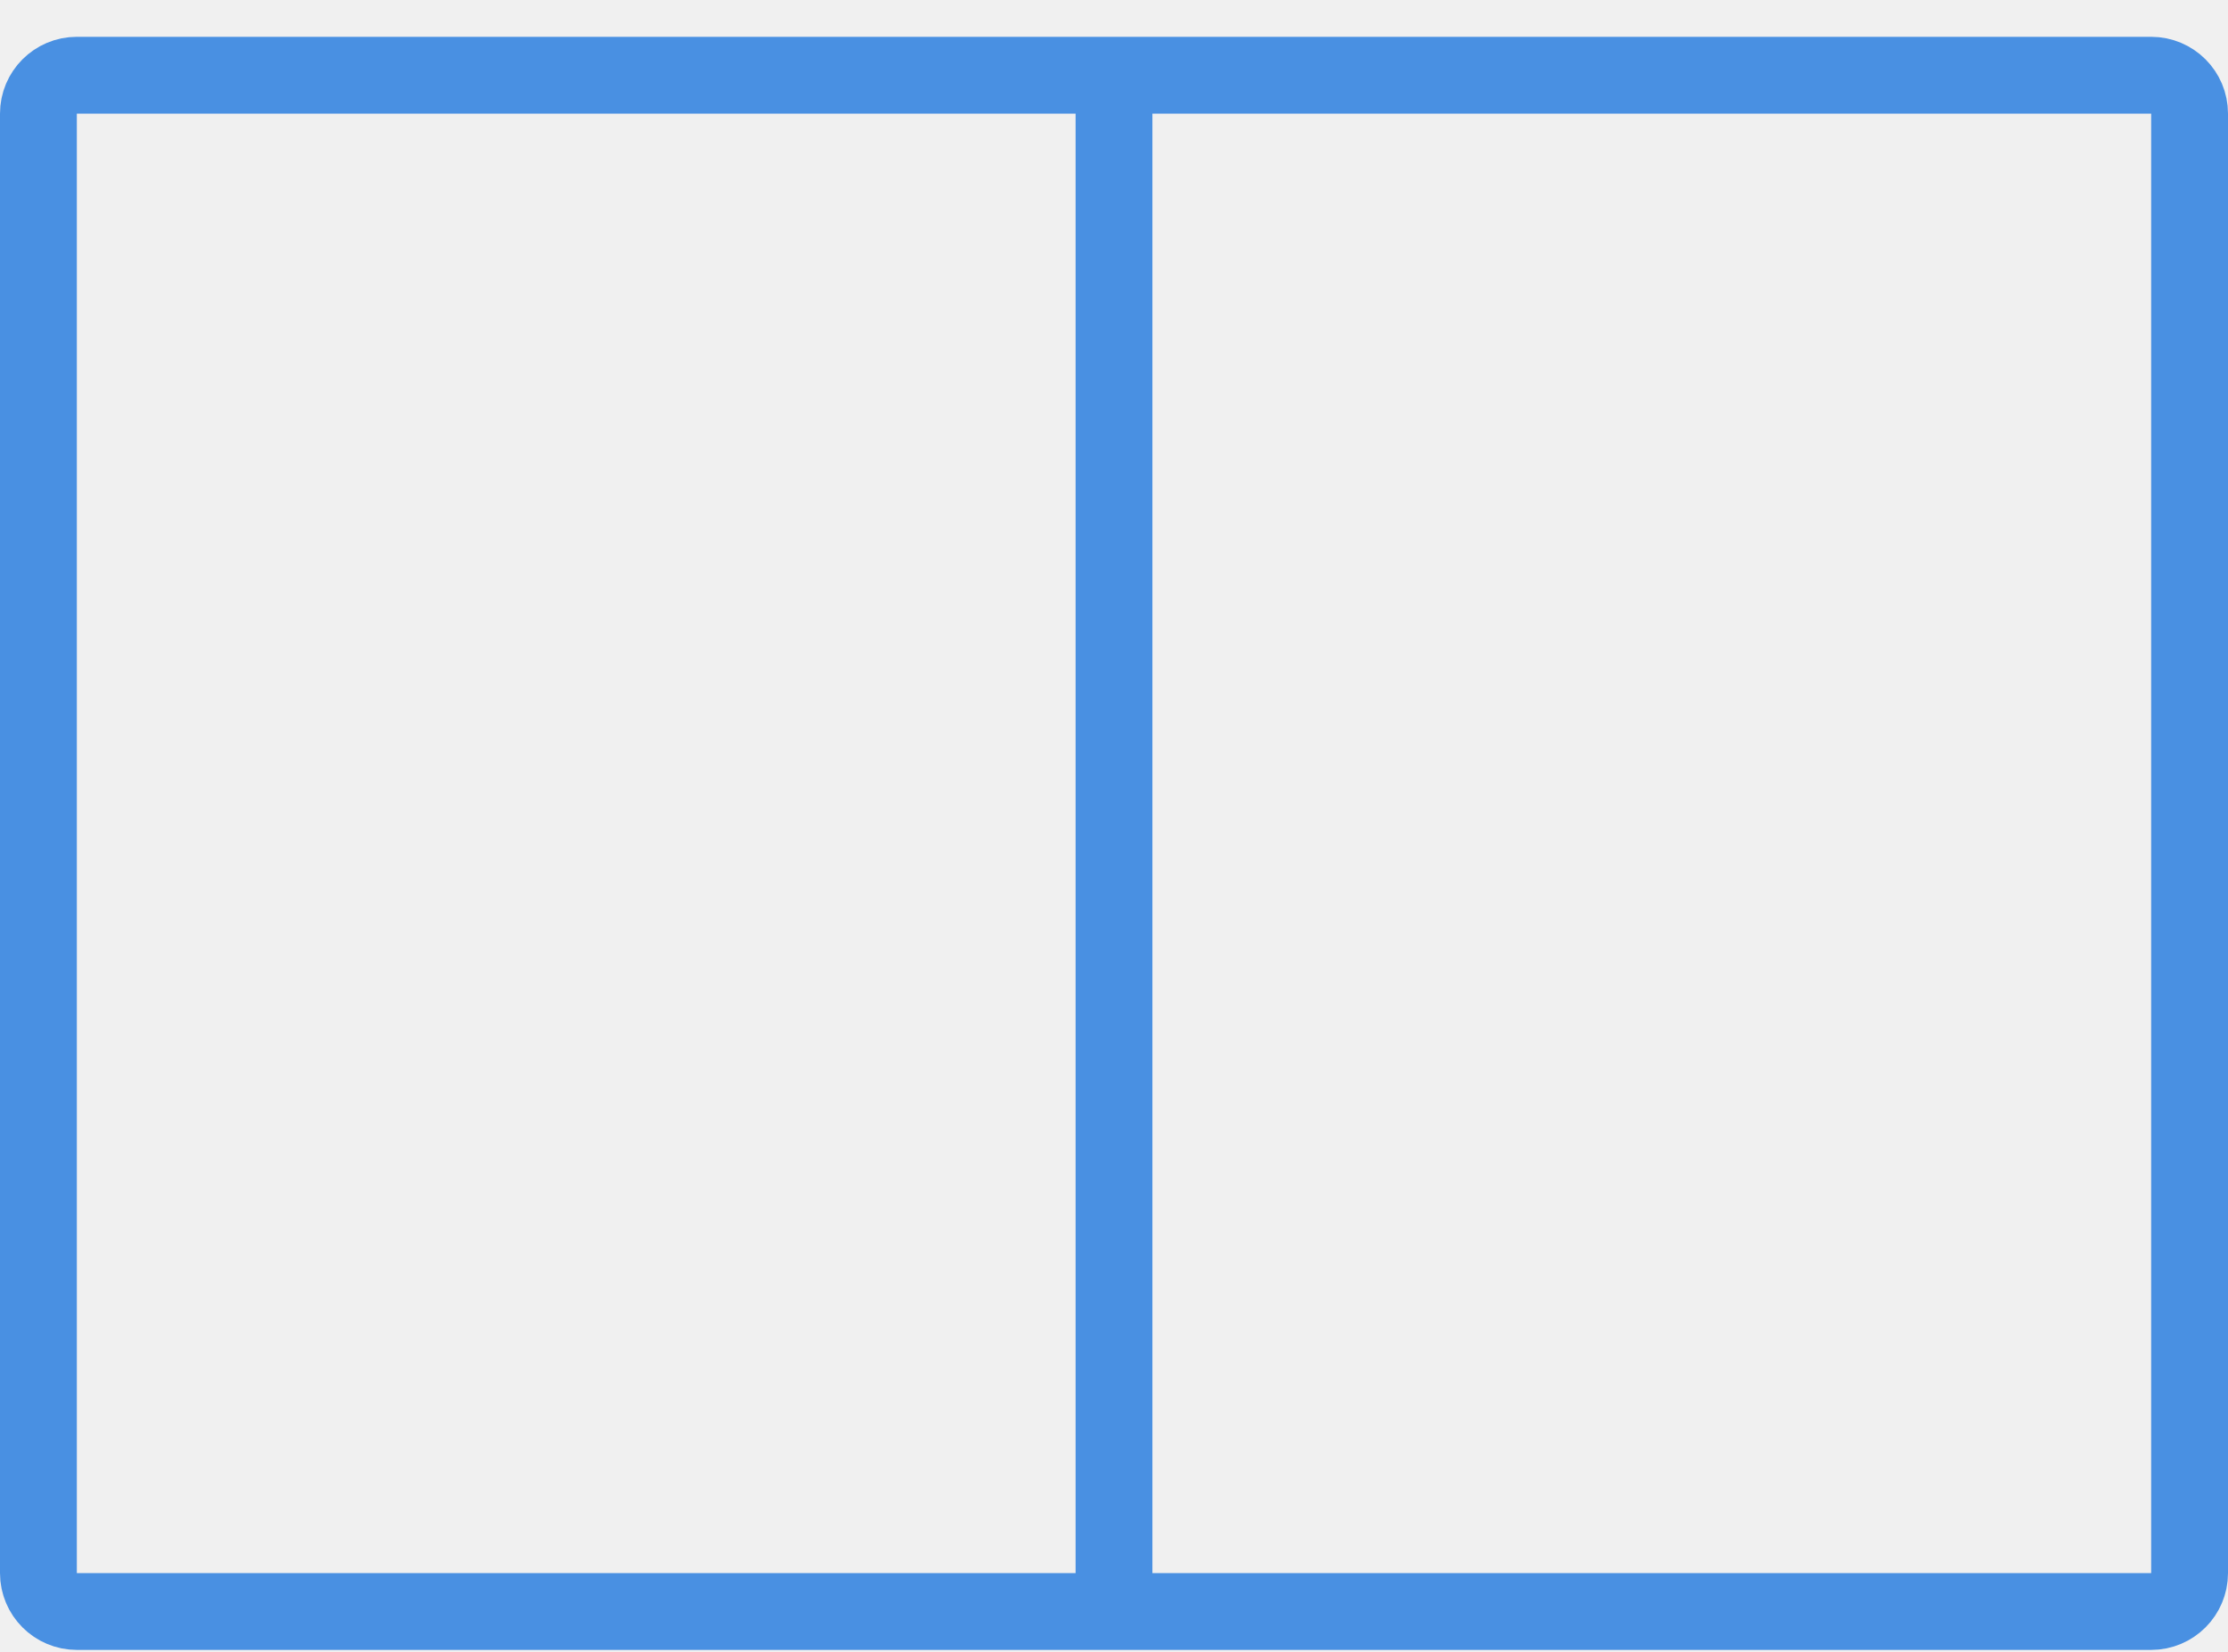
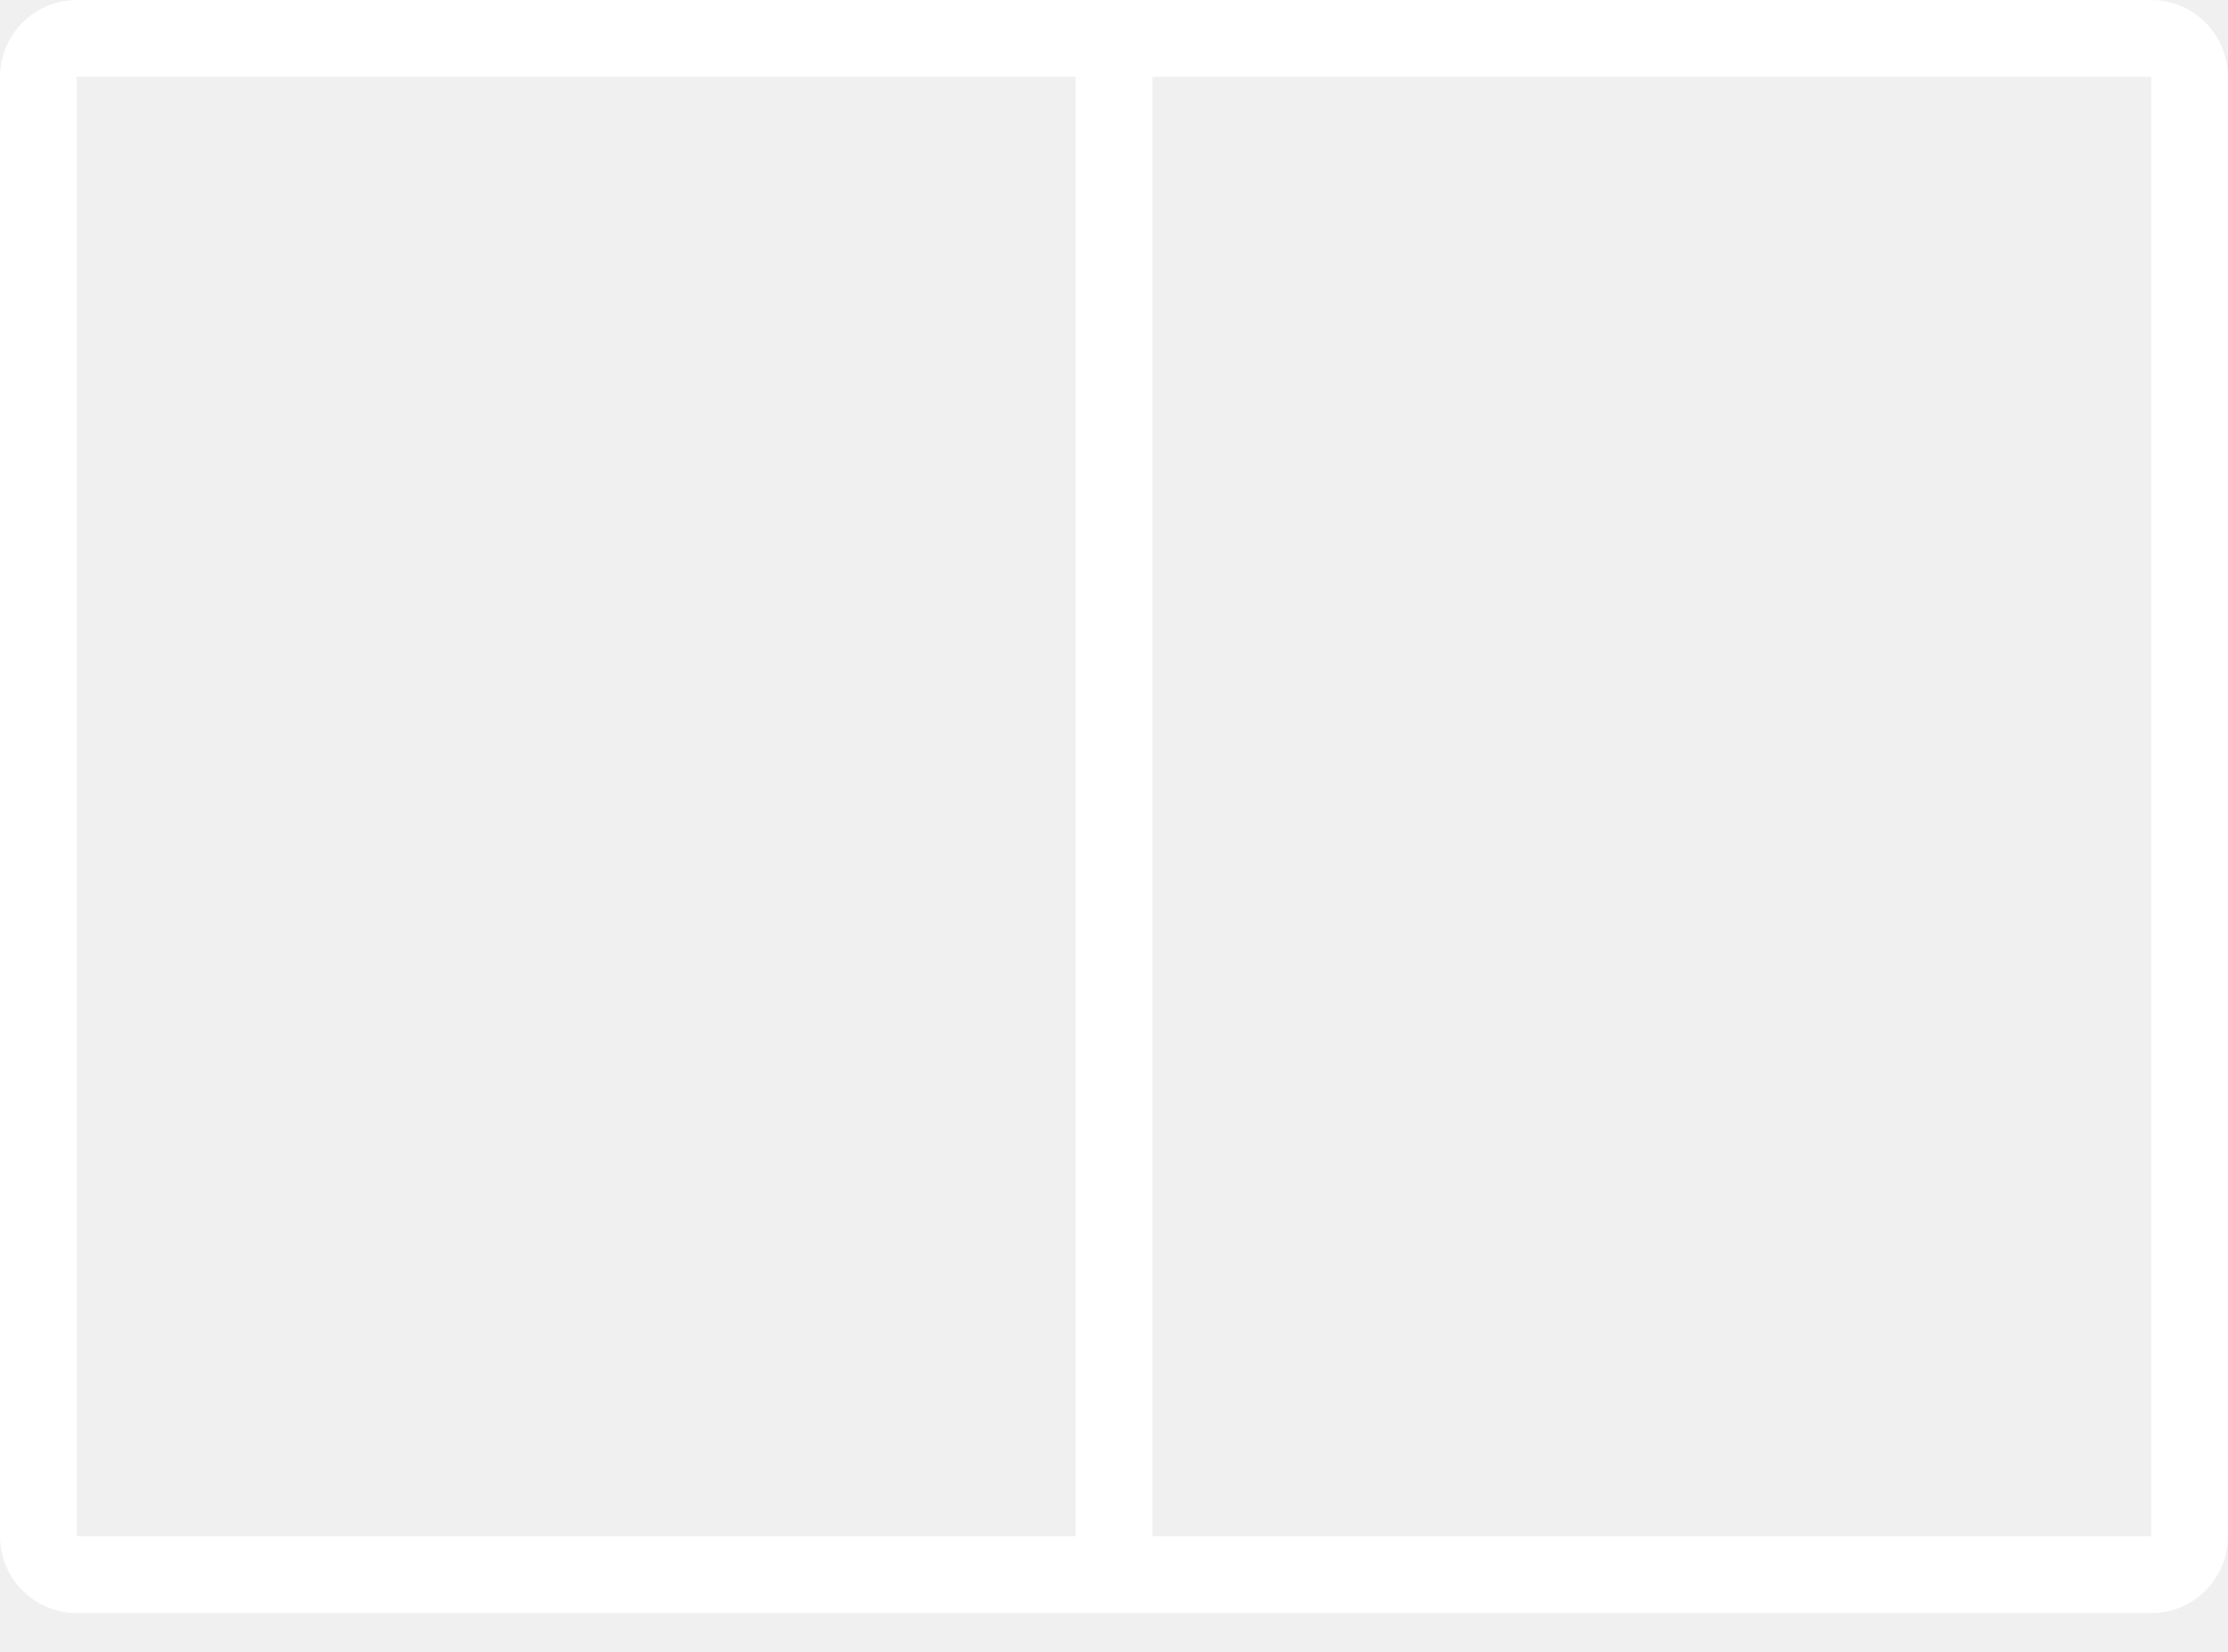
- <svg xmlns="http://www.w3.org/2000/svg" width="58px" height="43px" viewBox="0 0 58 43" version="1.1">
-   <defs />
-   <g id="Page-1" stroke="none" stroke-width="1" fill="none" fill-rule="evenodd">
-     <g id="04" transform="translate(-110, -91)">
-       <g id="Group-3" transform="translate(111, 92)">
-         <g id="Group-9" transform="translate(0, 0.958369)">
-           <rect id="Rectangle-40" stroke="#4990E2" stroke-width="2" x="0" y="0" width="56" height="40" rx="1" />
-           <rect id="Rectangle-42" fill="#4990E2" x="27" y="0" width="2" height="40" />
-         </g>
-       </g>
-     </g>
+ <svg xmlns="http://www.w3.org/2000/svg" width="58px" height="43px" viewBox="0 0 58 43" version="1.1" aria-labelledby="mobile2upTitleID mobile2upDescID">
+   <g stroke="none" stroke-width="1" fill="none" fill-rule="evenodd" transform="translate(1, 1)">
+     <rect stroke="#fff" stroke-width="2" x="0" y="0" width="56" height="40" rx="1" />
+     <rect fill="#fff" x="27" y="0" width="2" height="40" />
  </g>
</svg>
